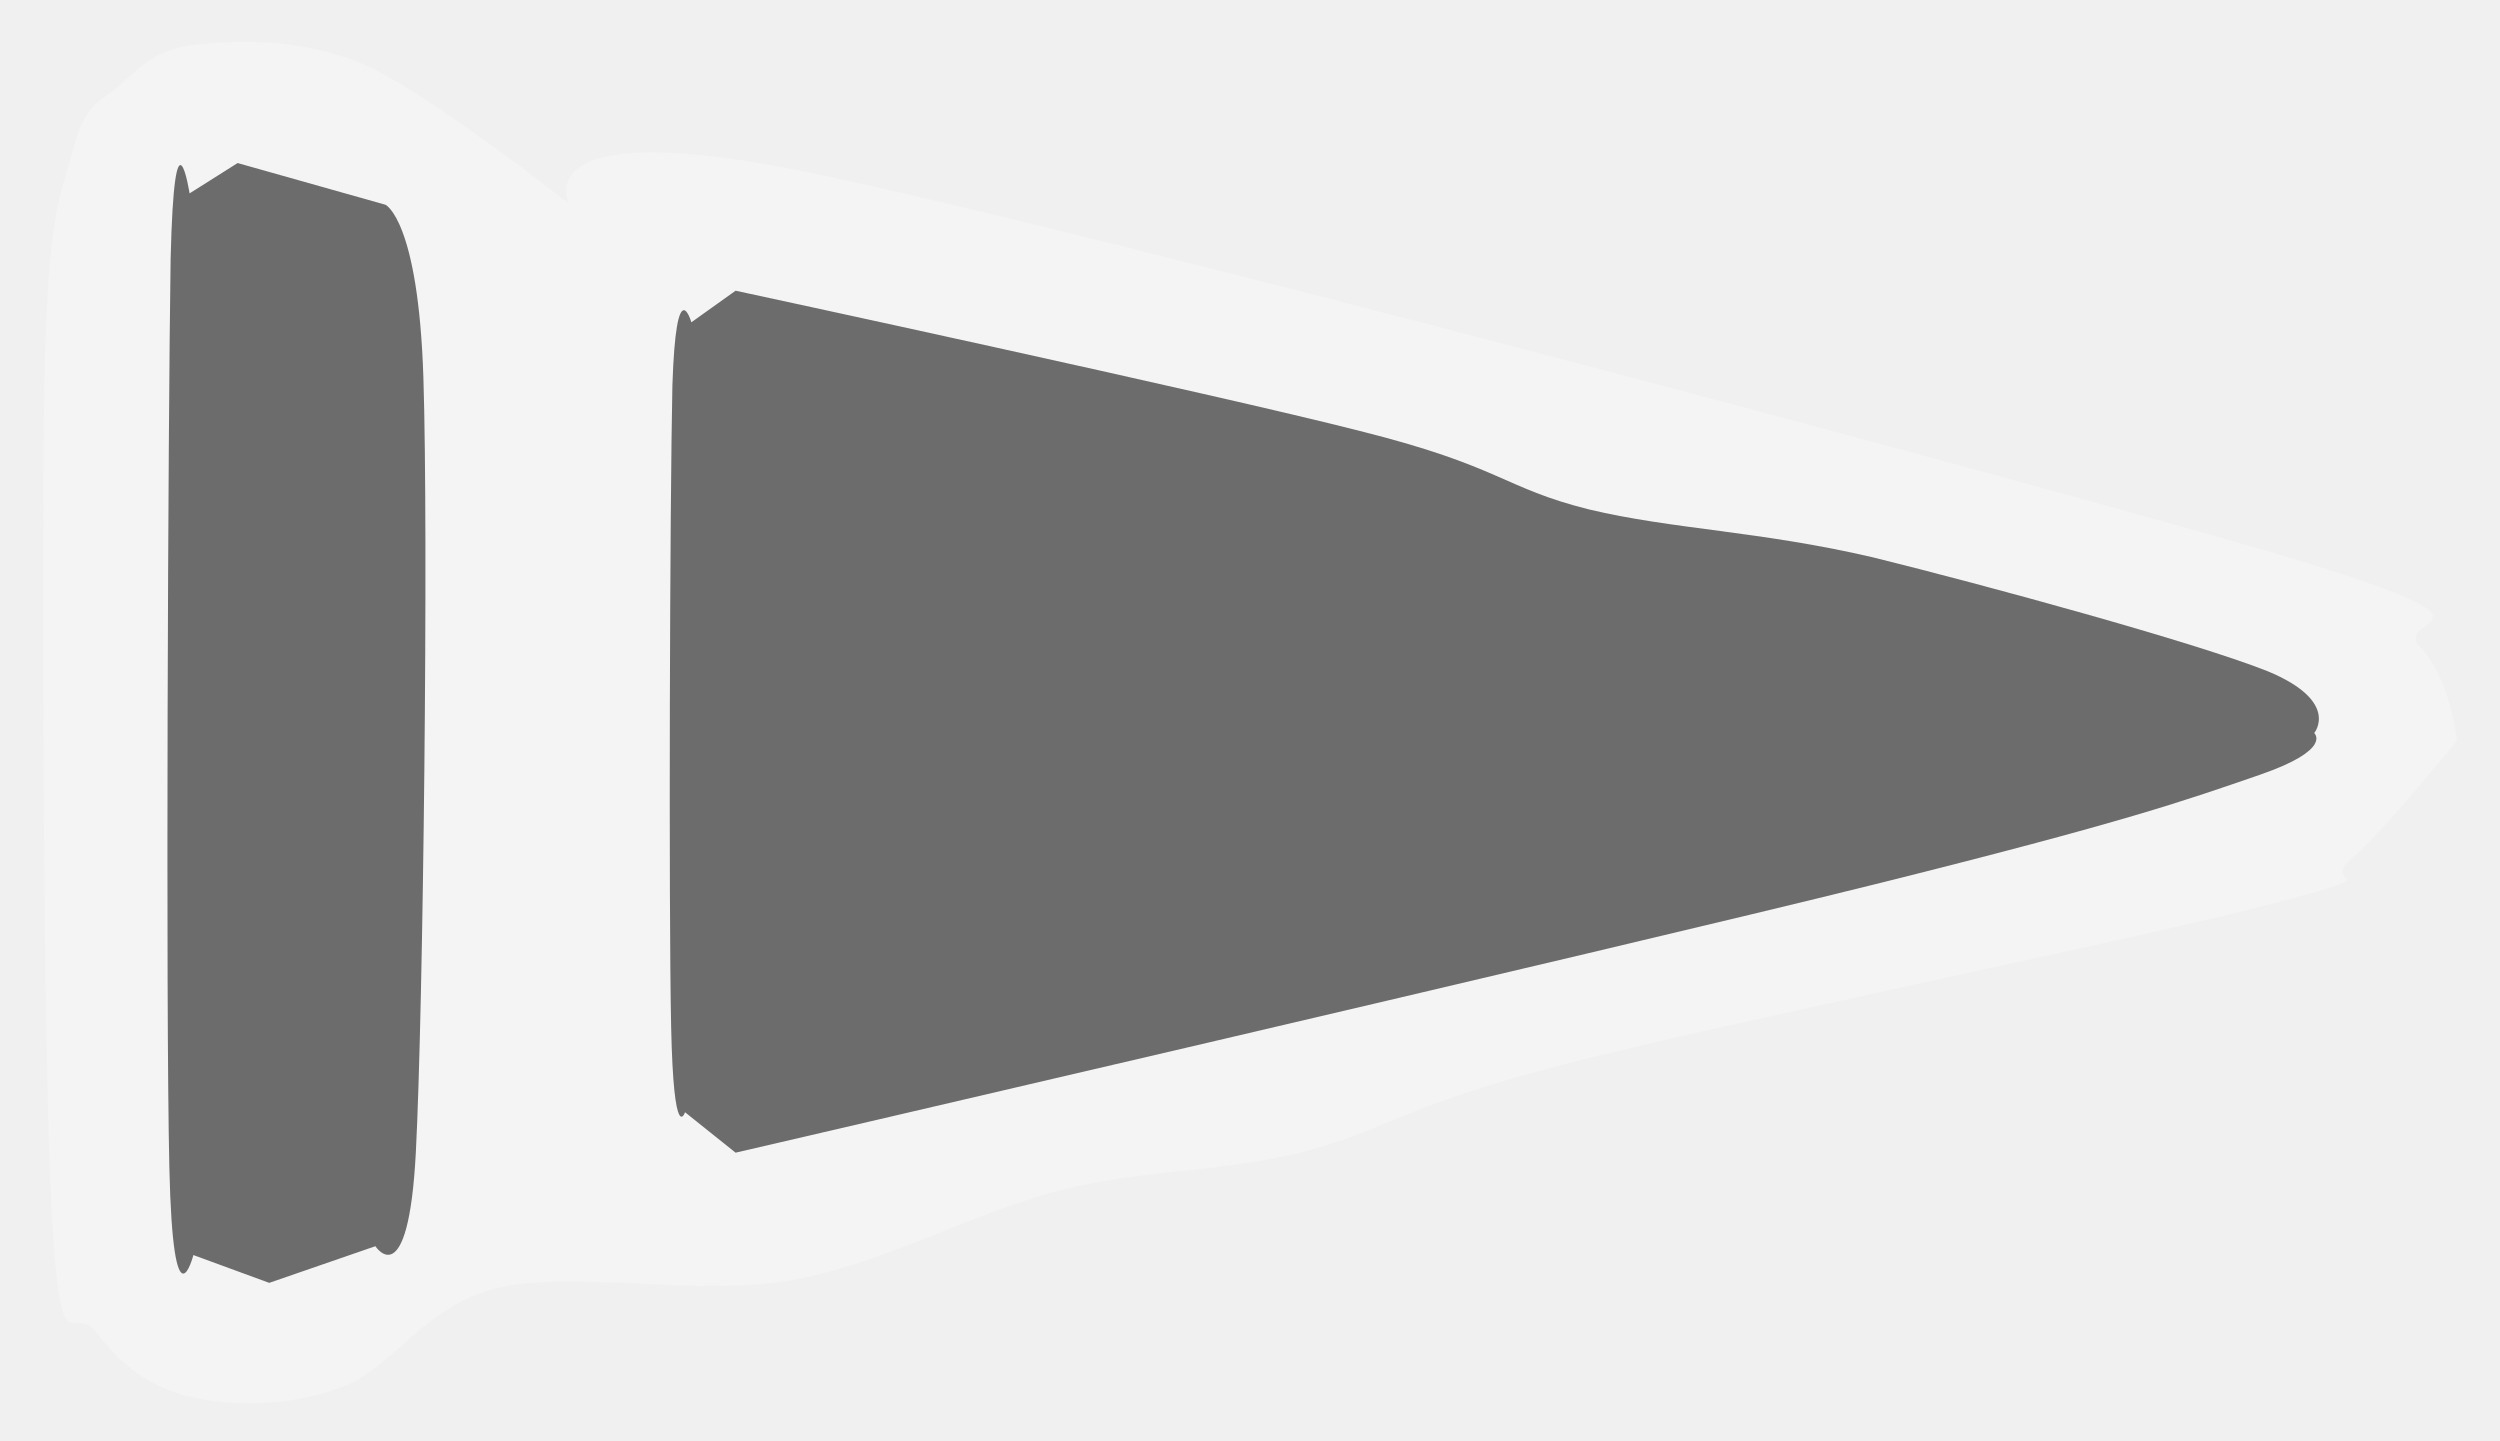
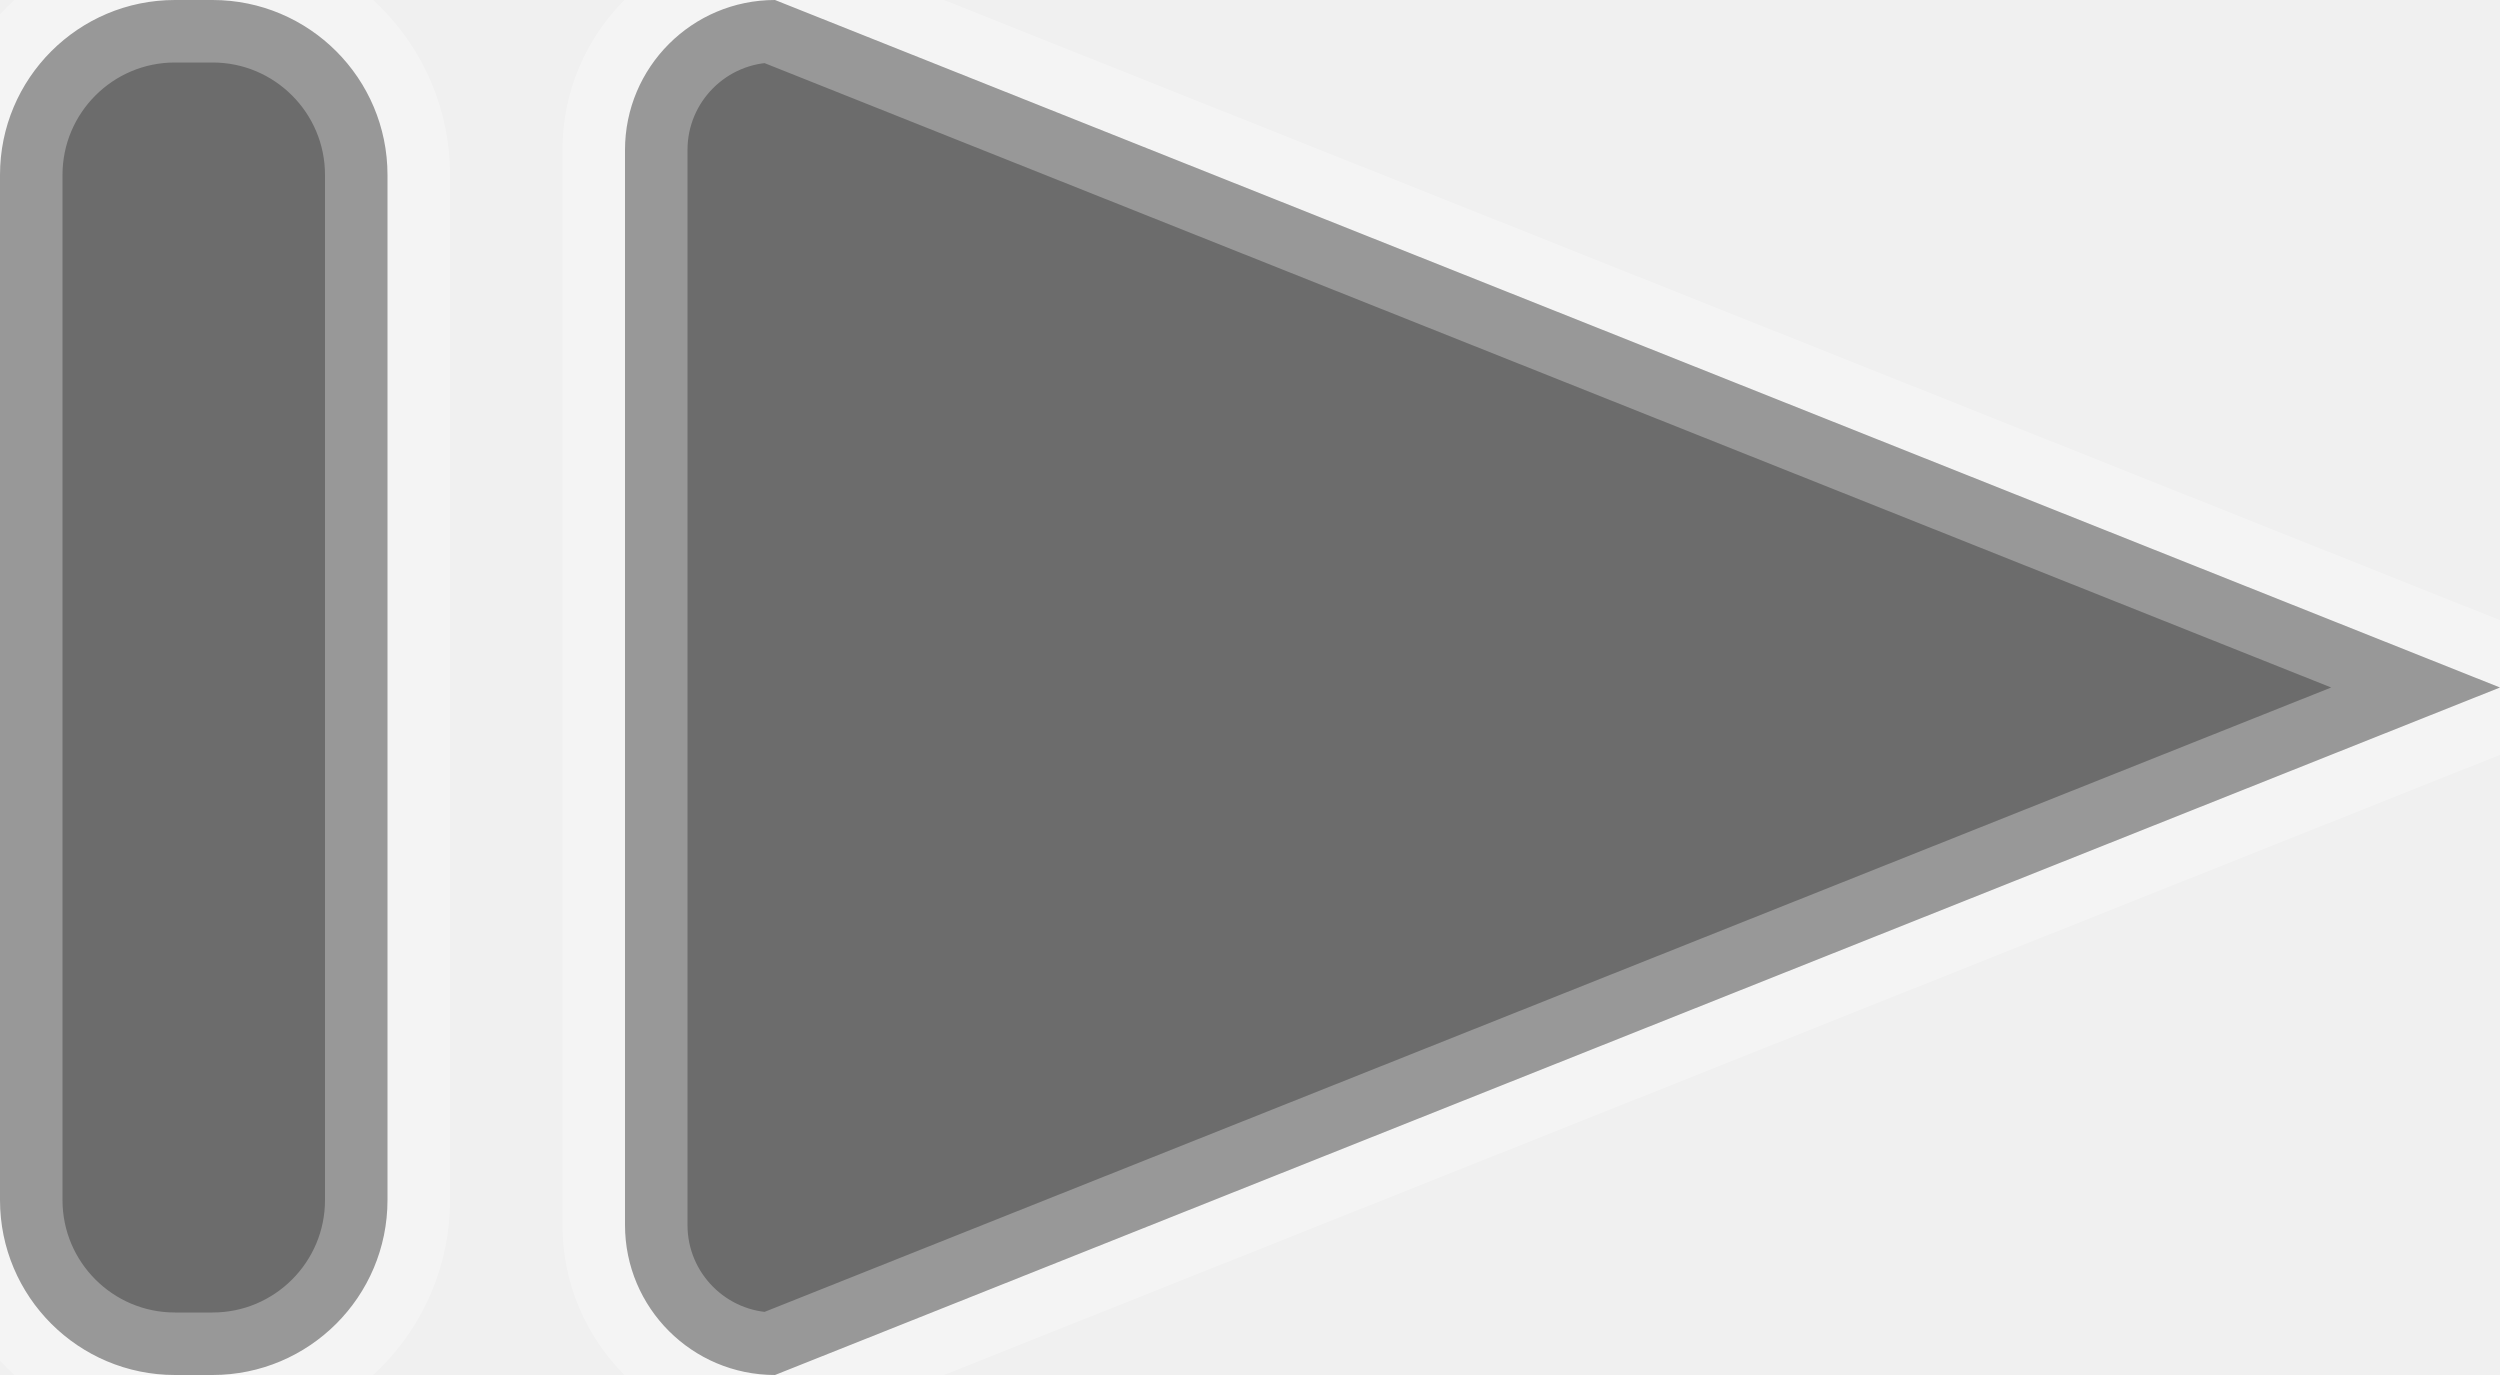
- <svg xmlns="http://www.w3.org/2000/svg" width="19.78" height="11.40" viewBox="3.62 7.76 19.78 11.40">
-   <path d="M5.19 8.11C4.86 8.14 4.73 8.29 4.56 8.44C4.4 8.58 4.29 8.57 4.19 8.97C4.09 9.36 4 9.41 3.97 10.81C3.95 12.21 3.96 16.13 4.03 17.38C4.1 18.62 4.19 18.06 4.38 18.3C4.56 18.54 4.8 18.74 5.12 18.81C5.45 18.89 5.91 18.89 6.31 18.74C6.72 18.6 6.97 18.09 7.56 17.95C8.16 17.81 9.14 18.02 9.88 17.89C10.61 17.76 11.33 17.35 12 17.18C12.67 17.01 13.24 17.04 13.91 16.88C14.57 16.71 14.72 16.51 16 16.18C17.28 15.85 20.53 15.19 21.56 14.92C22.6 14.65 21.97 14.78 22.22 14.56C22.47 14.35 23.06 13.62 23.06 13.62C23.06 13.62 23.01 13.13 22.77 12.88C22.52 12.62 23.69 12.75 21.56 12.12C19.43 11.5 12.24 9.58 10 9.12C7.76 8.66 8.12 9.37 8.12 9.37C8.12 9.37 6.99 8.48 6.5 8.27C6.01 8.06 5.51 8.08 5.19 8.11Z" fill="#fcfbfc" fill-rule="evenodd" fill-opacity="0.306" />
-   <path d="M5.5 9.05C5.5 9.05 5.12 9.29 5.12 9.29C5.12 9.29 5 8.53 4.97 9.81C4.95 11.1 4.93 15.69 4.96 17C4.99 18.31 5.15 17.69 5.15 17.69C5.15 17.69 5.75 17.91 5.75 17.91C5.75 17.91 6.59 17.62 6.59 17.62C6.59 17.62 6.85 18.02 6.91 16.88C6.97 15.73 7.01 12 6.97 10.75C6.93 9.5 6.67 9.38 6.67 9.38C6.67 9.38 5.5 9.05 5.5 9.05ZM9.44 10.06C9.44 10.06 9.09 10.31 9.09 10.31C9.09 10.31 8.97 9.89 8.94 10.81C8.92 11.74 8.91 14.92 8.93 15.88C8.95 16.83 9.04 16.56 9.04 16.56C9.04 16.56 9.44 16.88 9.44 16.88C9.44 16.88 16.43 15.26 18.44 14.76C20.45 14.26 20.92 14.09 21.5 13.89C22.08 13.69 21.93 13.56 21.93 13.56C21.93 13.56 22.14 13.31 21.56 13.07C20.98 12.84 19.33 12.39 18.44 12.17C17.54 11.96 16.86 11.95 16.19 11.79C15.51 11.62 15.5 11.45 14.38 11.17C13.25 10.88 9.44 10.06 9.44 10.06Z" fill="#030303" fill-rule="evenodd" fill-opacity="0.561" />
+ <svg xmlns="http://www.w3.org/2000/svg" width="20.00" height="11.00" viewBox="0 0 20.00 11.00">
+   <path d="M1.40 0.00H1.70A1.40 1.40 0 0 1 3.10 1.40V9.60A1.40 1.40 0 0 1 1.70 11.00H1.40A1.40 1.40 0 0 1 0.00 9.60V1.40A1.40 1.40 0 0 1 1.40 0.00ZM6.20 0.00L20.00 5.50L6.20 11.00A1.20 1.20 0 0 1 5.00 9.80V1.20A1.20 1.20 0 0 1 6.20 0.00Z" fill="#000000" fill-opacity="0.55" stroke="#ffffff" stroke-opacity="0.3" stroke-width="1.0" stroke-linejoin="round" />
</svg>
